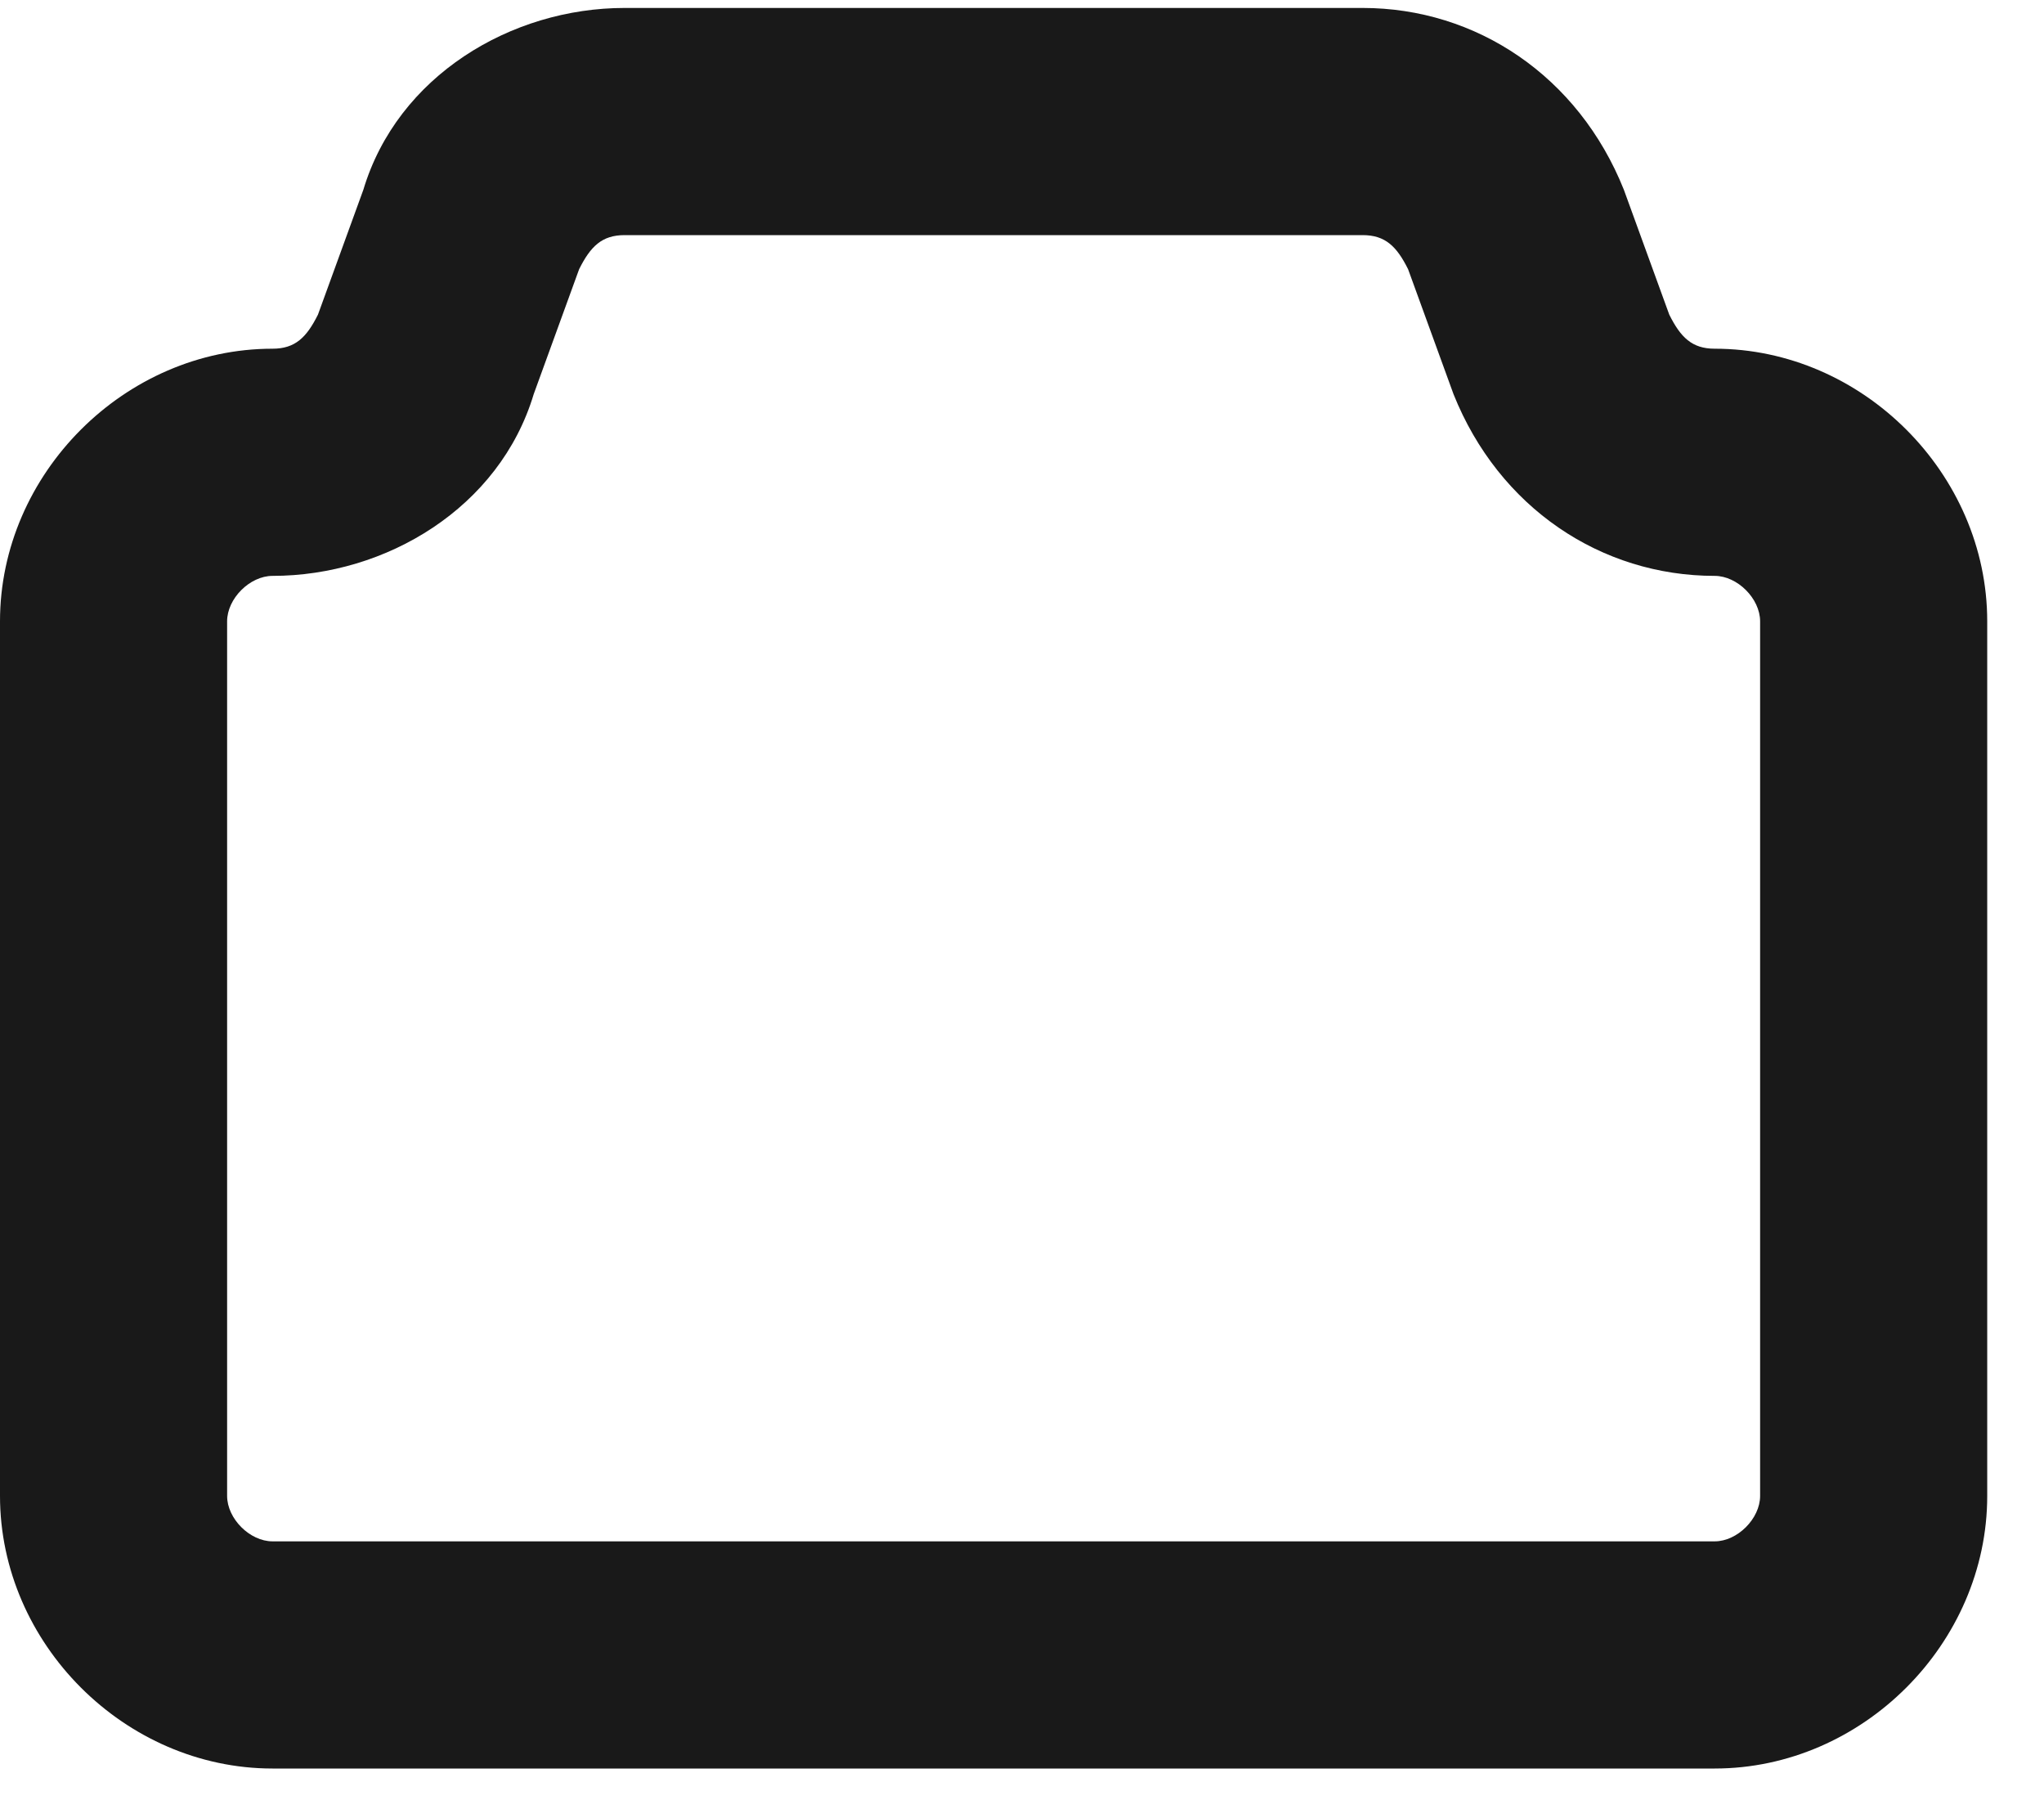
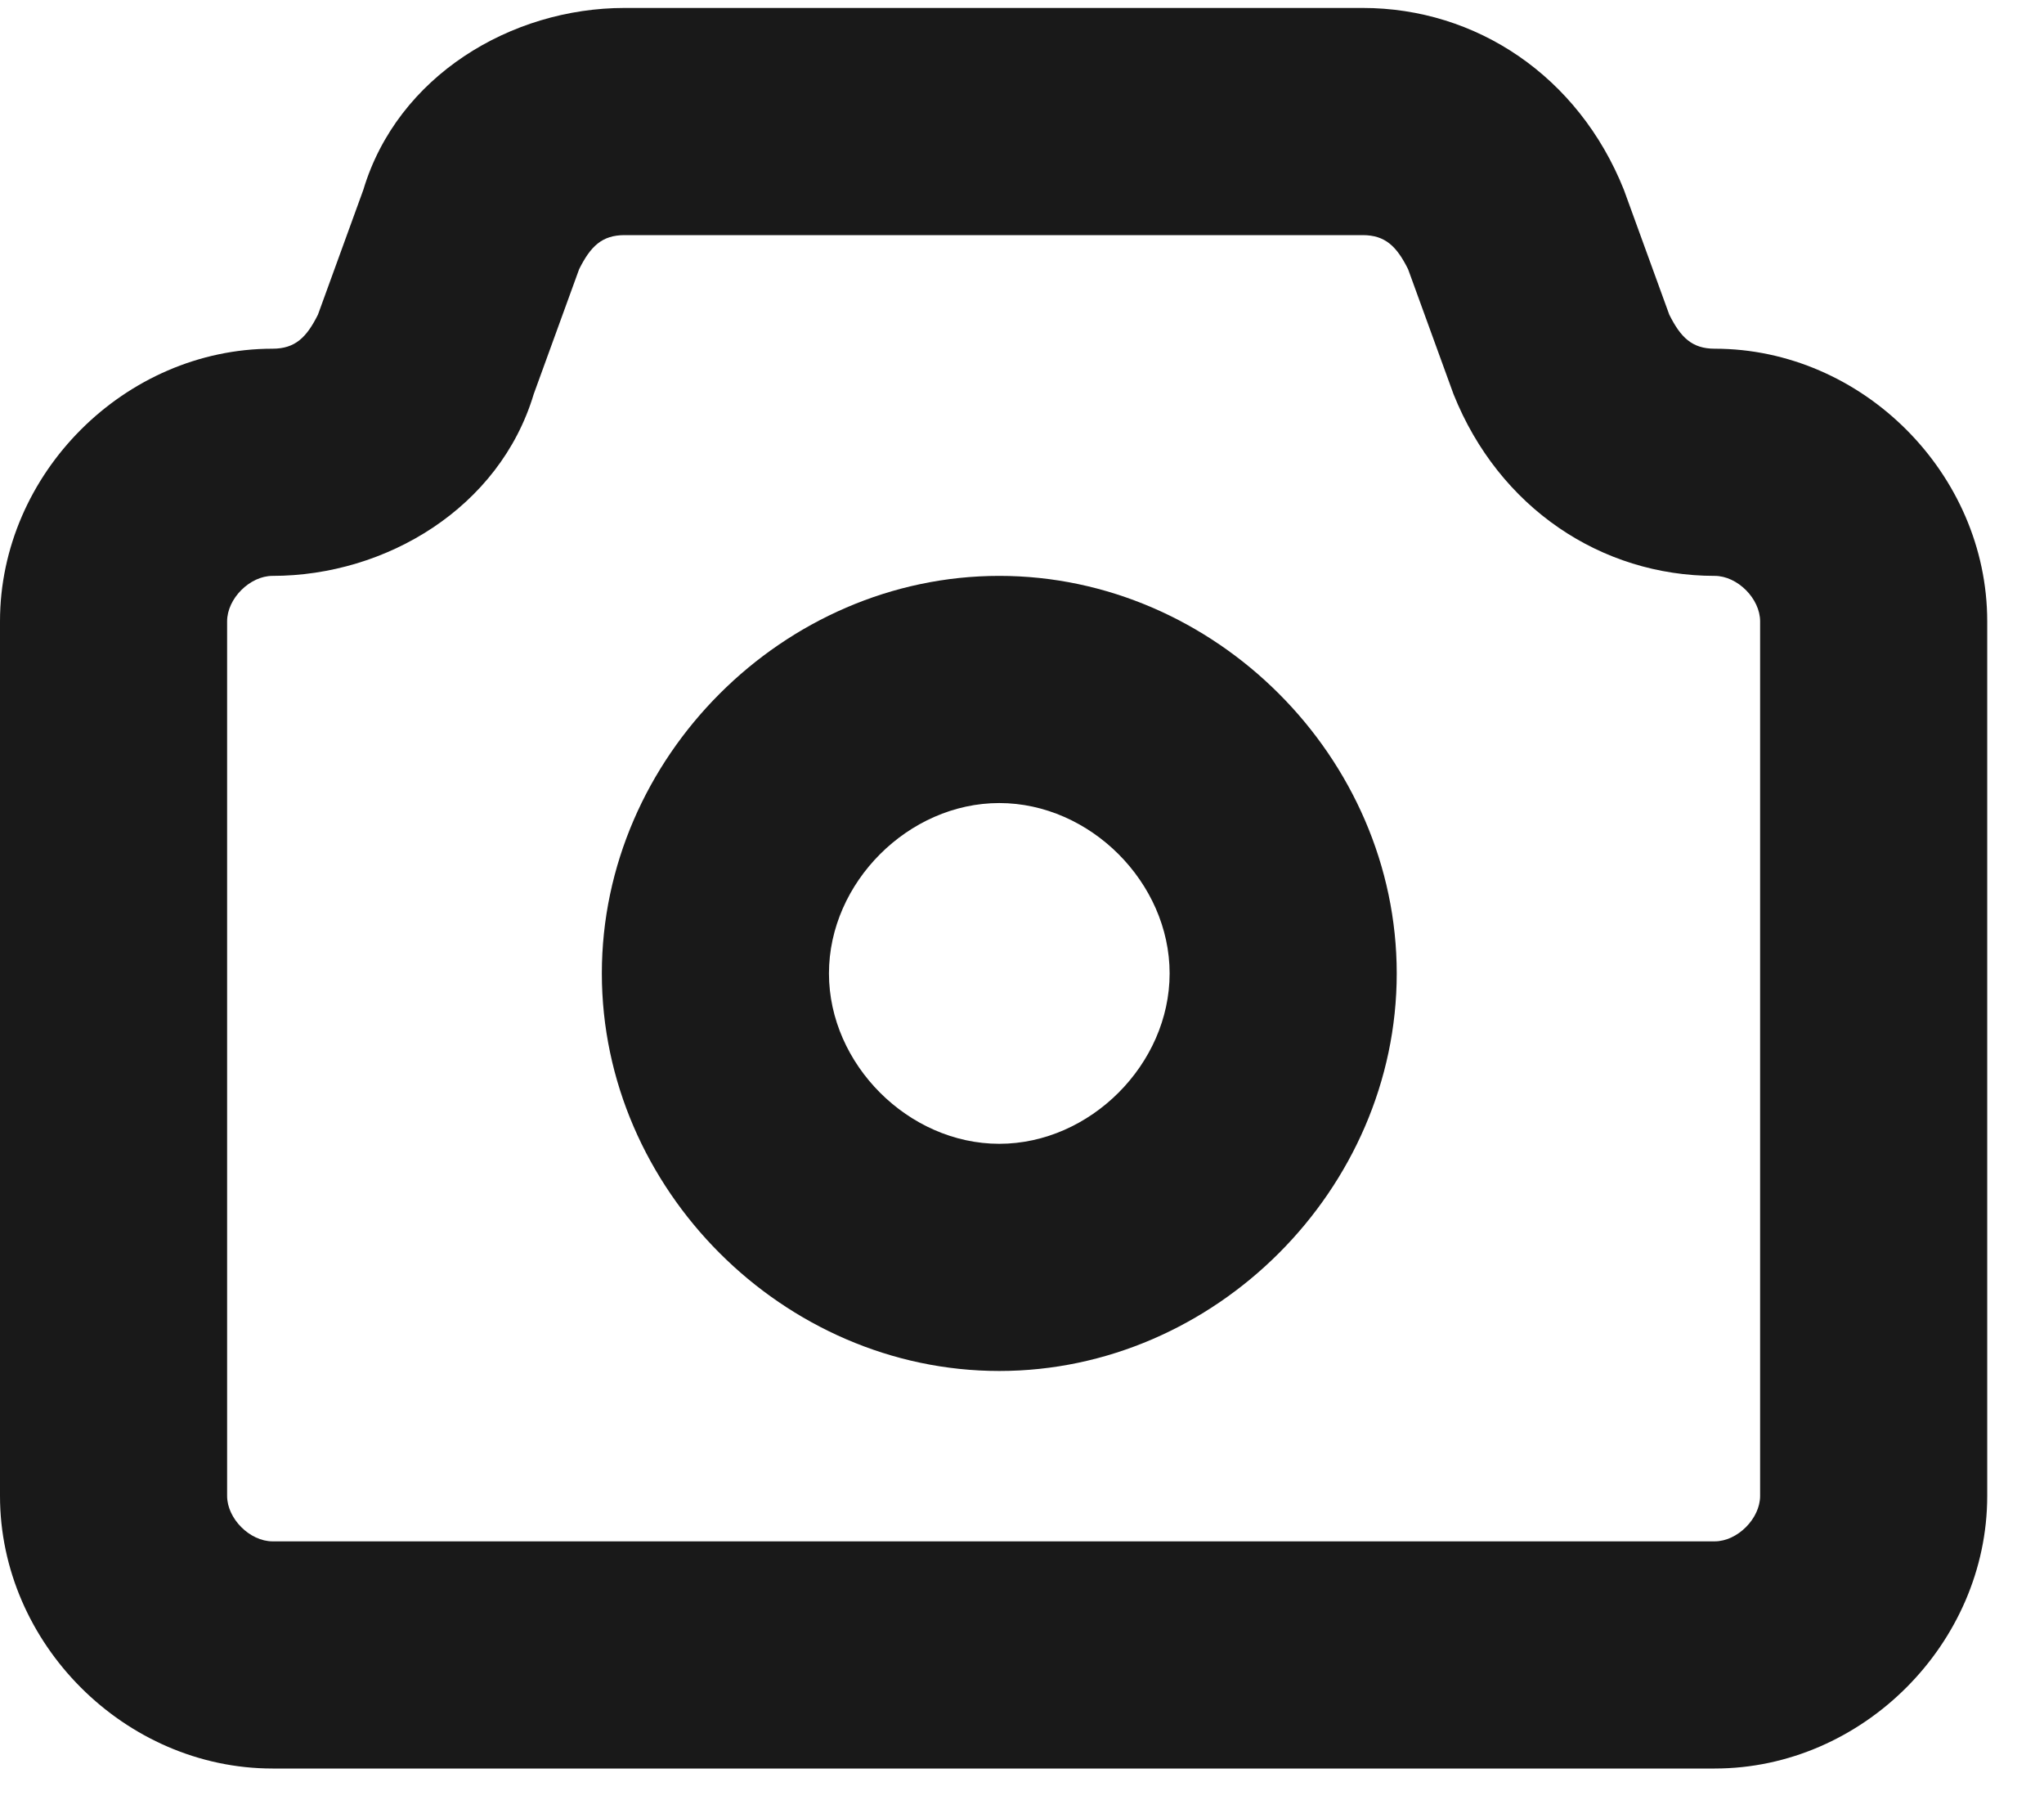
<svg xmlns="http://www.w3.org/2000/svg" width="18" height="16" viewBox="0 0 18 16" fill="none">
  <path d="M15.1 15.57H2.4C1.1 15.57 0 14.47 0 13.17V5.47C0 4.17 1.1 3.07 2.4 3.07C2.6 3.07 2.7 2.97 2.8 2.77L3.2 1.67C3.5 0.67 4.5 0.07 5.5 0.07H12C13 0.07 13.9 0.67 14.3 1.67L14.7 2.77C14.8 2.97 14.9 3.07 15.1 3.07C16.4 3.07 17.5 4.17 17.5 5.47V13.17C17.5 14.47 16.4 15.57 15.1 15.57ZM5.5 2.07C5.3 2.07 5.2 2.17 5.1 2.37L4.7 3.47C4.4 4.47 3.4 5.07 2.4 5.07C2.2 5.07 2 5.27 2 5.47V13.17C2 13.37 2.2 13.57 2.4 13.57H15.1C15.3 13.57 15.5 13.37 15.5 13.17V5.47C15.5 5.27 15.3 5.07 15.1 5.07C14.1 5.07 13.2 4.47 12.8 3.47L12.4 2.37C12.3 2.17 12.2 2.07 12 2.07H5.5Z" fill="#191919" />
+   <path d="M8.8 12.07C6.9 12.07 5.3 10.47 5.3 8.57C5.3 6.67 6.9 5.07 8.8 5.07C10.7 5.07 12.3 6.67 12.3 8.57C12.3 10.47 10.7 12.07 8.8 12.07ZM8.8 7.07C8 7.07 7.3 7.77 7.3 8.57C7.3 9.37 8 10.07 8.8 10.07C9.6 10.07 10.3 9.37 10.3 8.57C10.3 7.77 9.6 7.07 8.8 7.07Z" fill="#191919" />
</svg>
